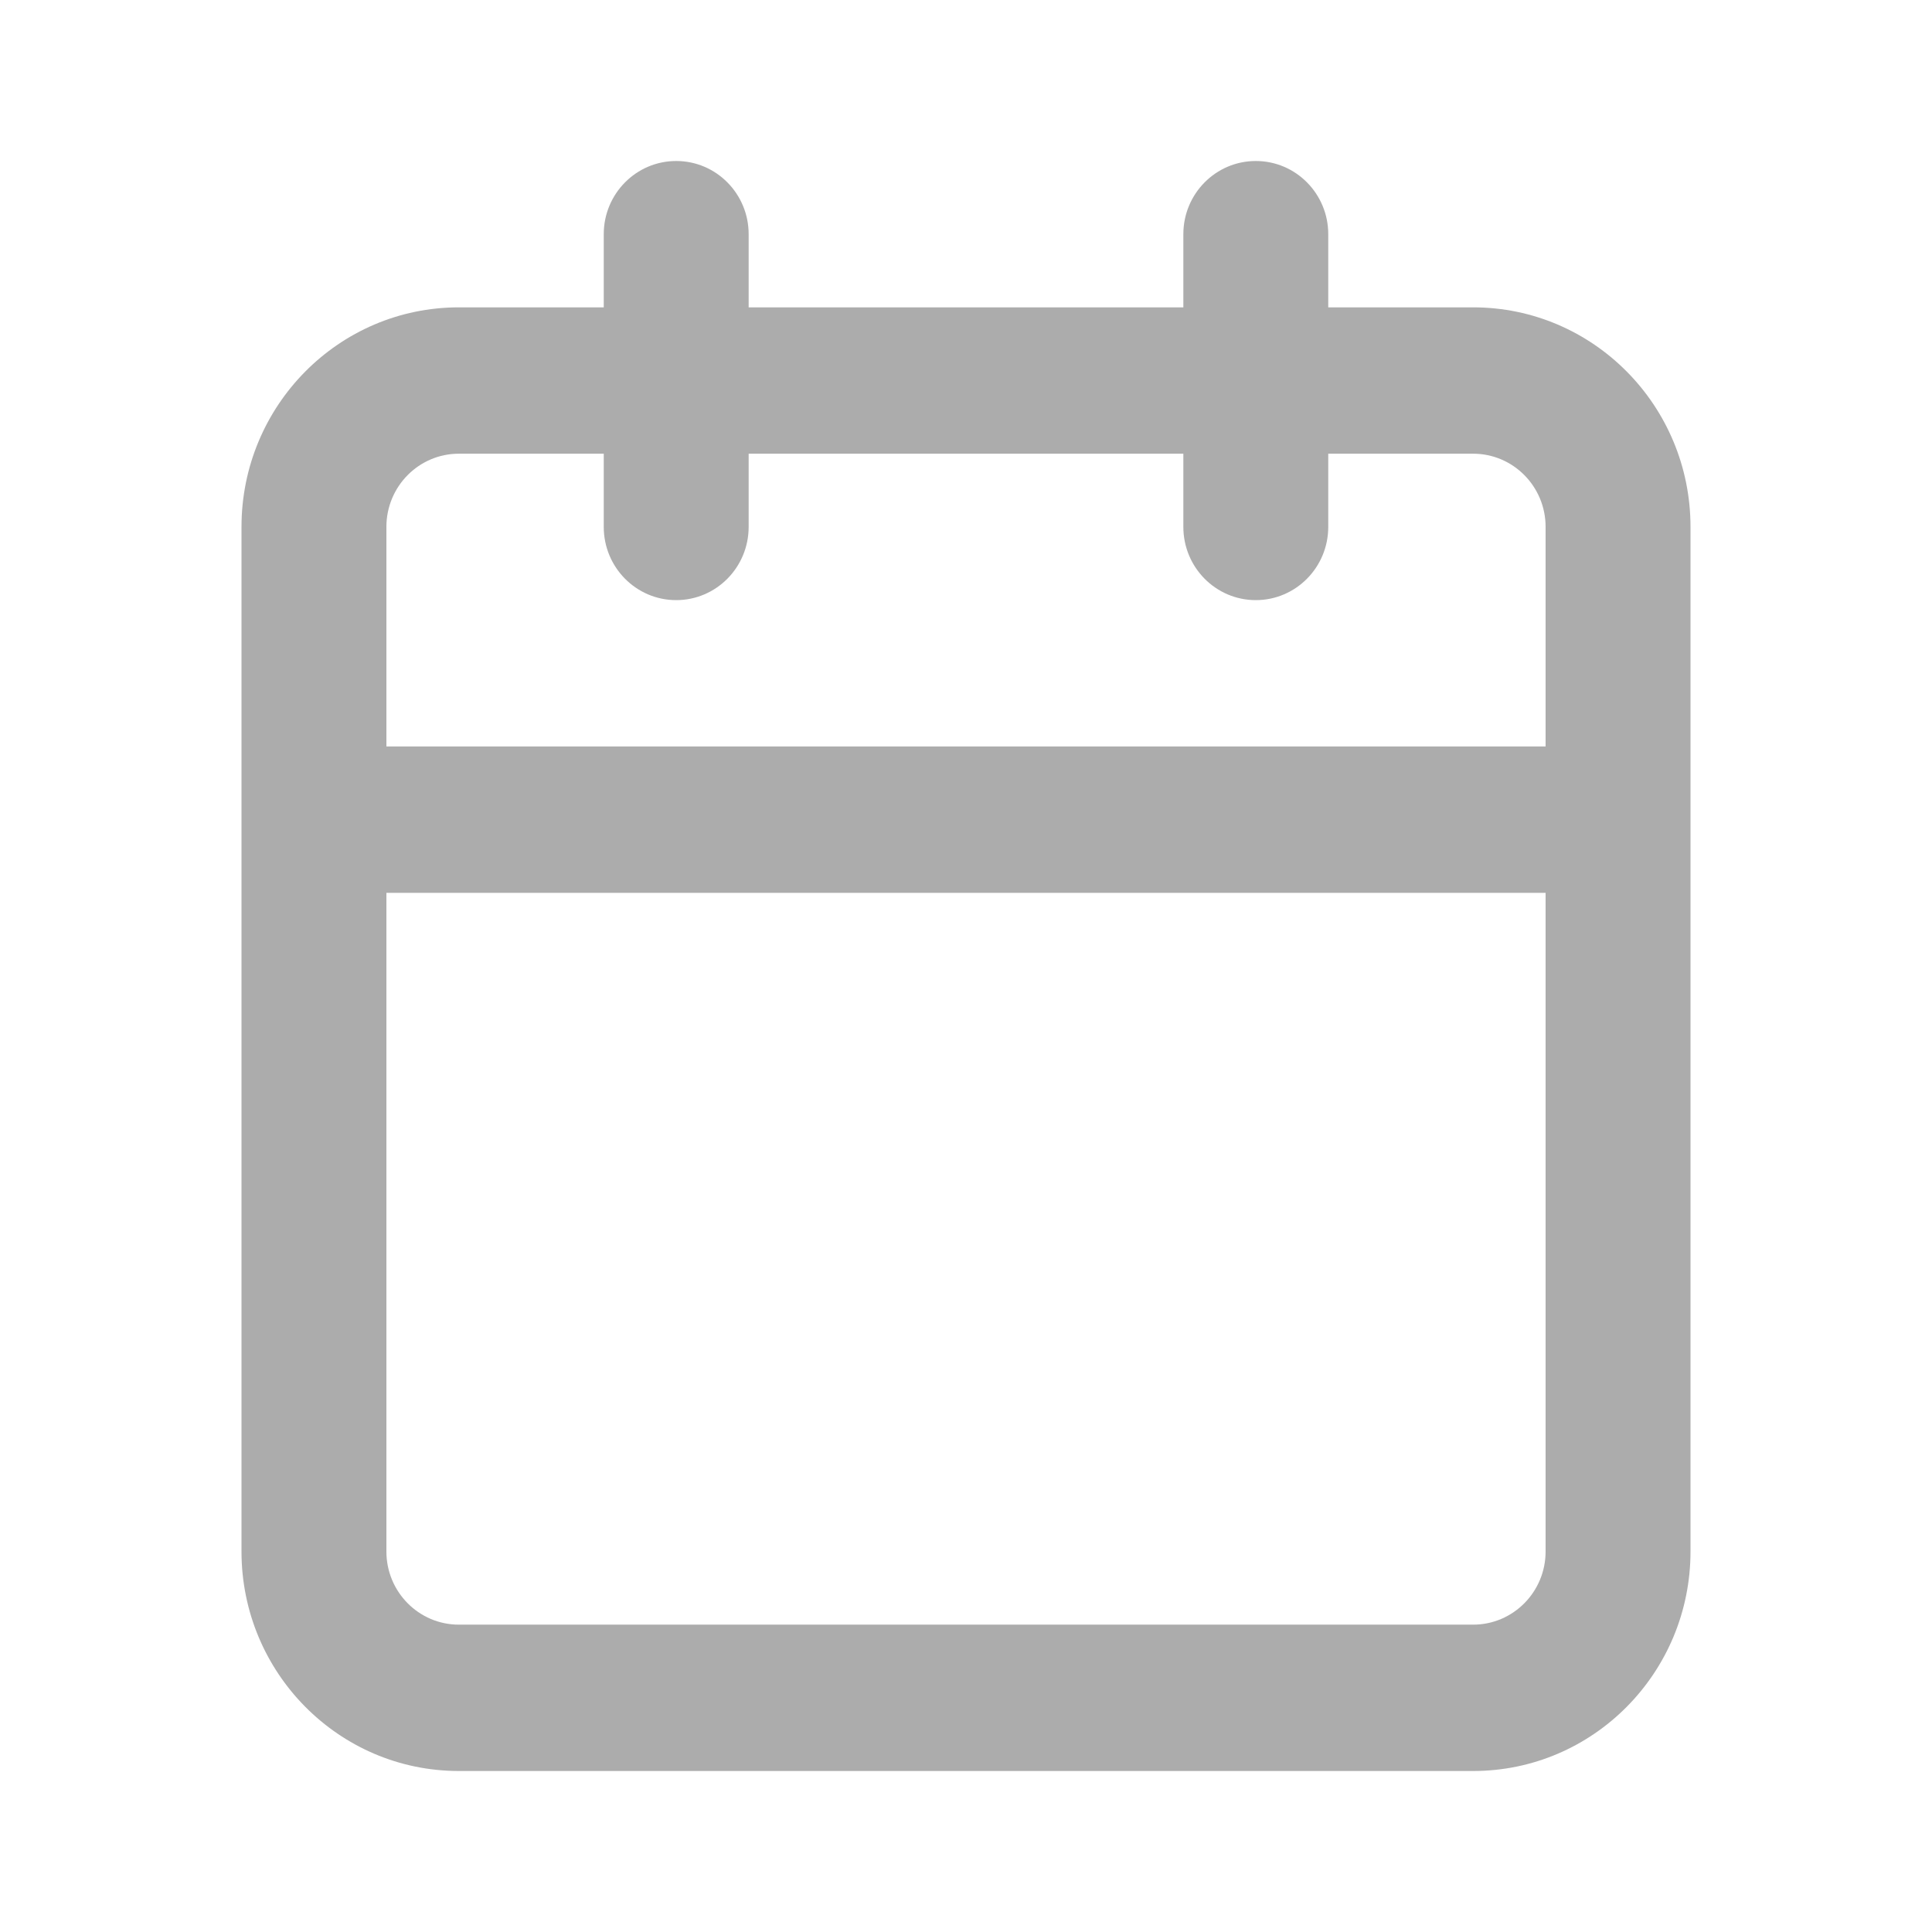
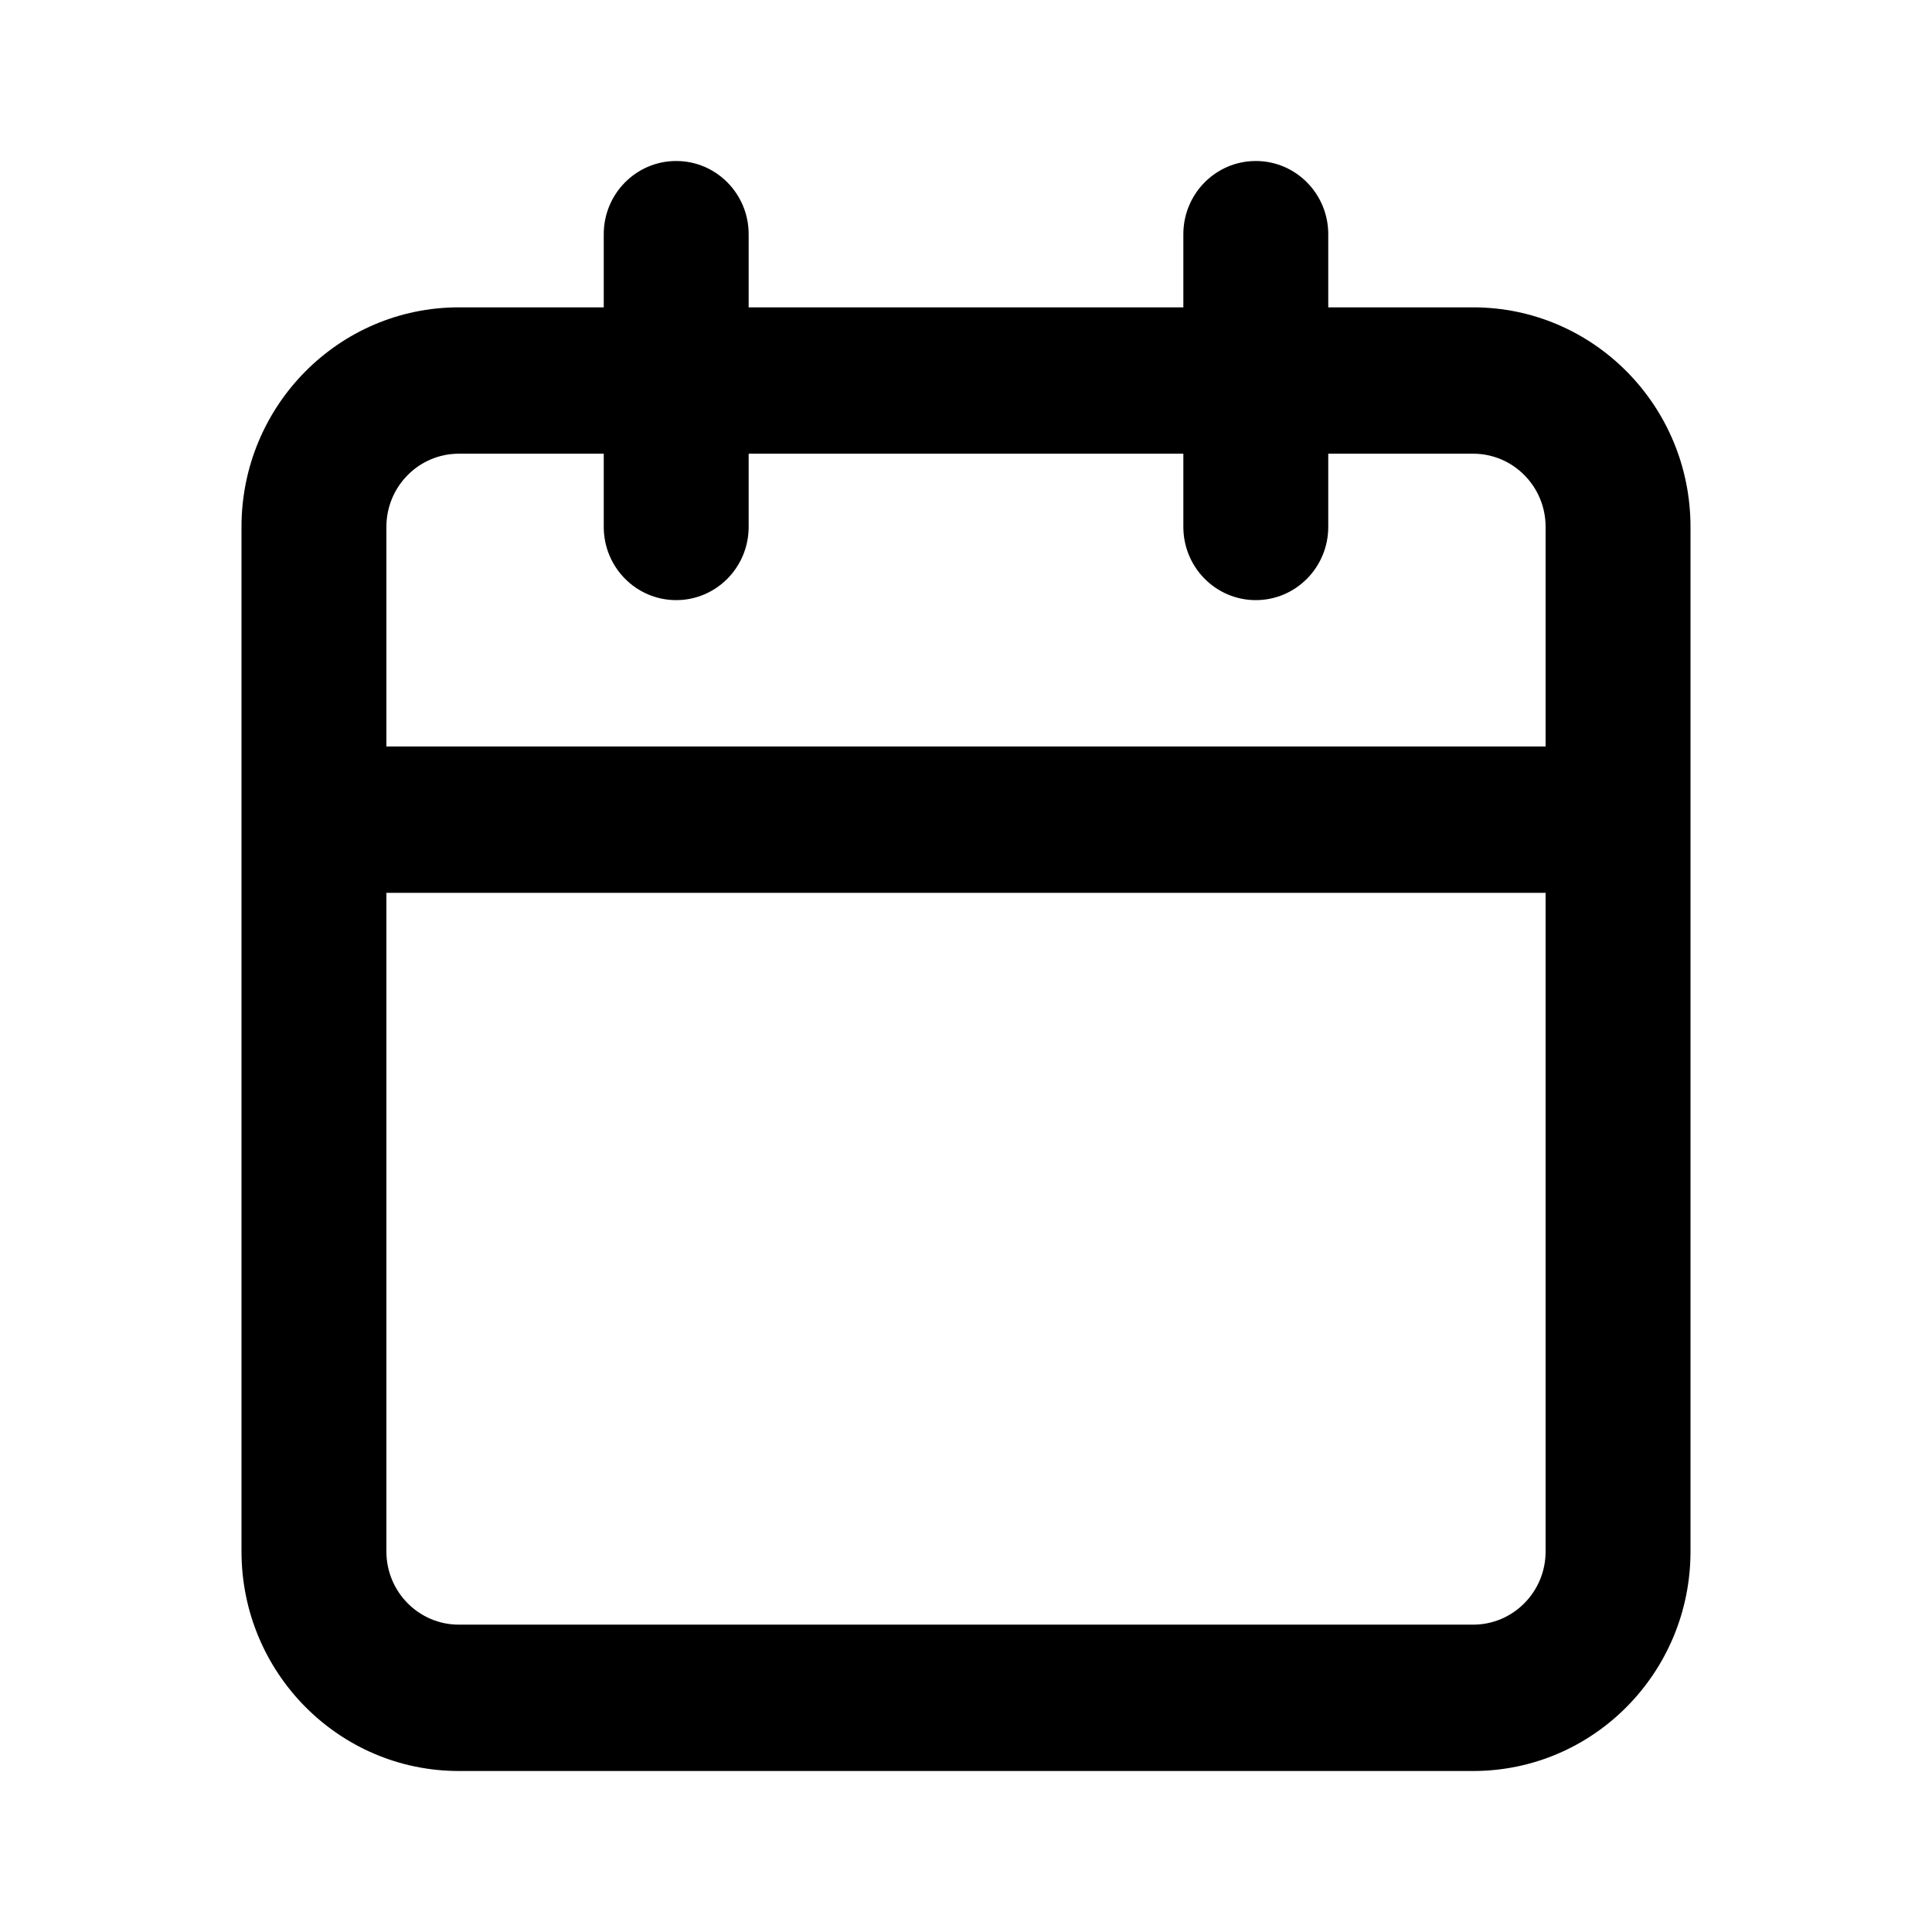
<svg xmlns="http://www.w3.org/2000/svg" width="24" height="24" viewBox="0 0 24 24" fill="none">
-   <path fill-rule="evenodd" clip-rule="evenodd" d="M8.4 2C8.897 2 9.3 2.407 9.3 2.909V3.818H14.7V2.909C14.7 2.407 15.103 2 15.6 2C16.097 2 16.5 2.407 16.5 2.909V3.818H18.3C19.791 3.818 21 5.039 21 6.545V19.273C21 20.779 19.791 22 18.3 22H5.7C4.209 22 3 20.779 3 19.273V6.545C3 5.039 4.209 3.818 5.7 3.818H7.5V2.909C7.5 2.407 7.903 2 8.4 2ZM7.5 5.636H5.7C5.203 5.636 4.8 6.043 4.8 6.545V9.273H19.2V6.545C19.2 6.043 18.797 5.636 18.3 5.636H16.5V6.545C16.5 7.048 16.097 7.455 15.6 7.455C15.103 7.455 14.7 7.048 14.7 6.545V5.636H9.3V6.545C9.3 7.048 8.897 7.455 8.4 7.455C7.903 7.455 7.5 7.048 7.5 6.545V5.636ZM19.2 11.091H4.8V19.273C4.8 19.775 5.203 20.182 5.7 20.182H18.3C18.797 20.182 19.2 19.775 19.2 19.273V11.091Z" fill="#ACACAC" />
+   <path fill-rule="evenodd" clip-rule="evenodd" d="M8.4 2C8.897 2 9.3 2.407 9.3 2.909V3.818H14.7V2.909C14.7 2.407 15.103 2 15.6 2C16.097 2 16.5 2.407 16.5 2.909V3.818H18.3C19.791 3.818 21 5.039 21 6.545V19.273C21 20.779 19.791 22 18.3 22H5.7C4.209 22 3 20.779 3 19.273V6.545C3 5.039 4.209 3.818 5.7 3.818H7.5V2.909C7.5 2.407 7.903 2 8.4 2ZM7.5 5.636H5.7C5.203 5.636 4.8 6.043 4.8 6.545V9.273H19.2V6.545C19.2 6.043 18.797 5.636 18.3 5.636H16.5V6.545C16.5 7.048 16.097 7.455 15.6 7.455C15.103 7.455 14.7 7.048 14.7 6.545V5.636H9.3V6.545C9.3 7.048 8.897 7.455 8.4 7.455C7.903 7.455 7.5 7.048 7.5 6.545V5.636ZM19.2 11.091H4.8V19.273C4.8 19.775 5.203 20.182 5.7 20.182H18.3C18.797 20.182 19.2 19.775 19.2 19.273V11.091Z" fill="currentColor" />
</svg>
